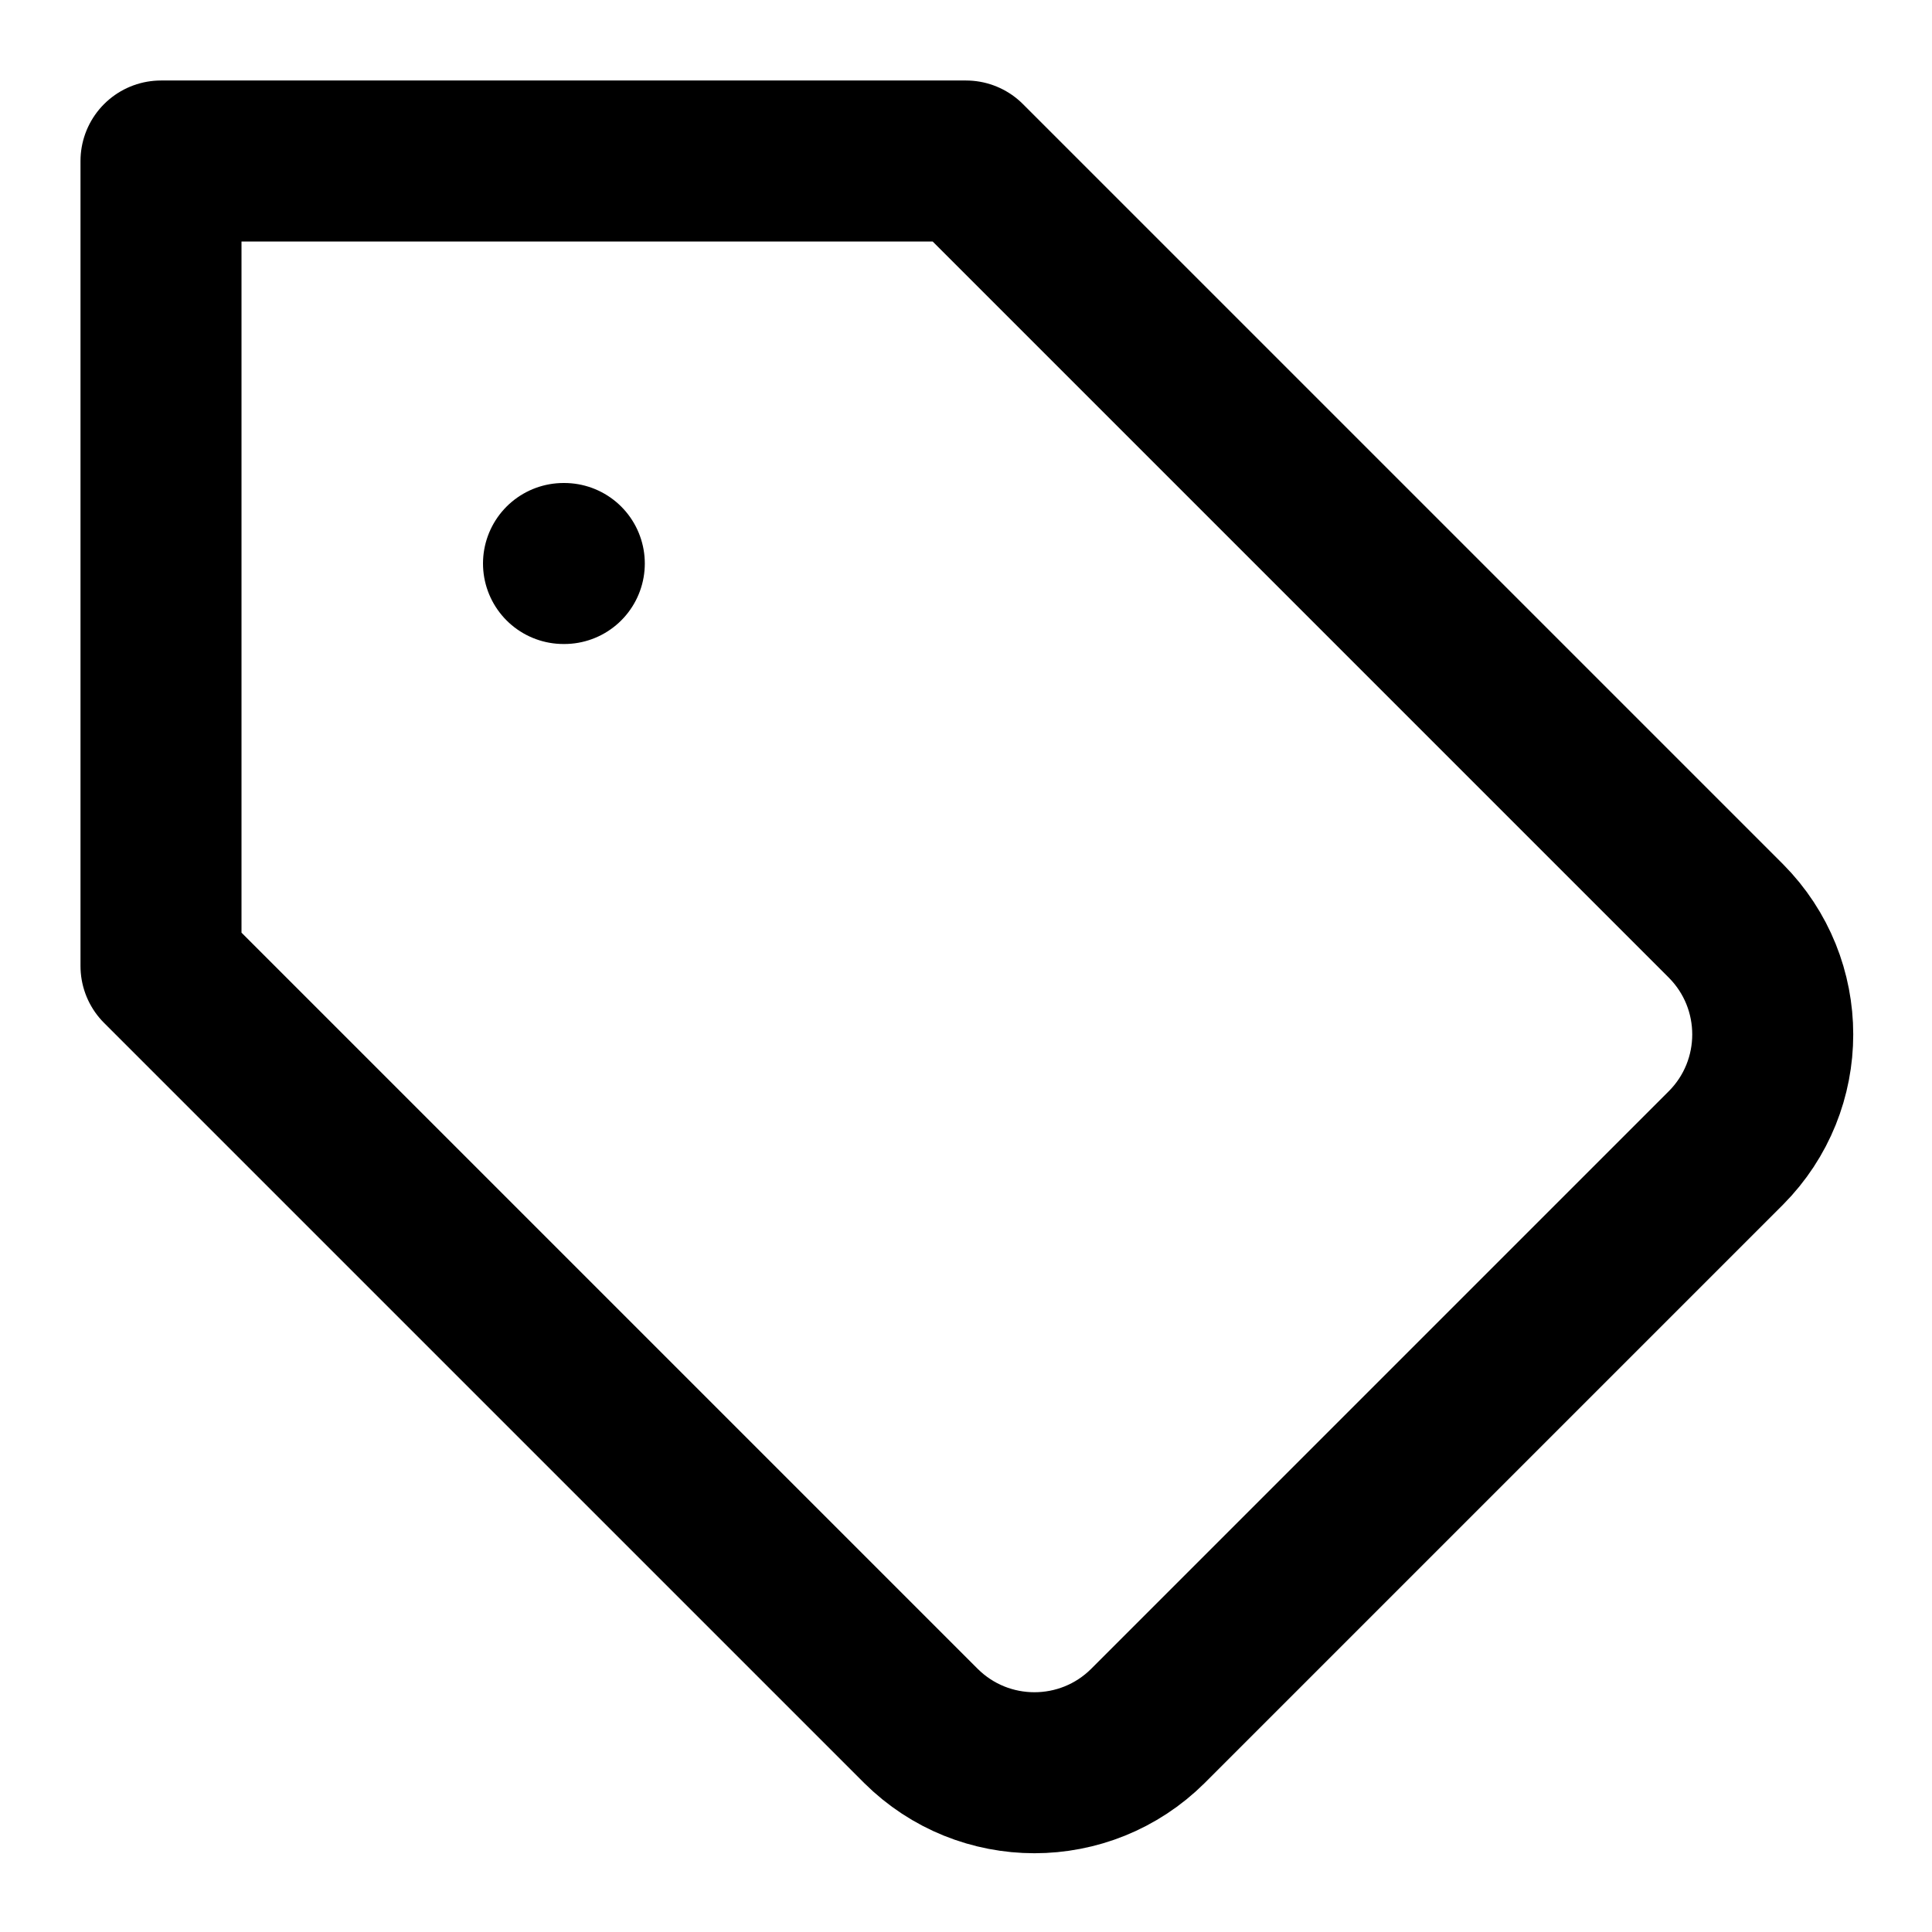
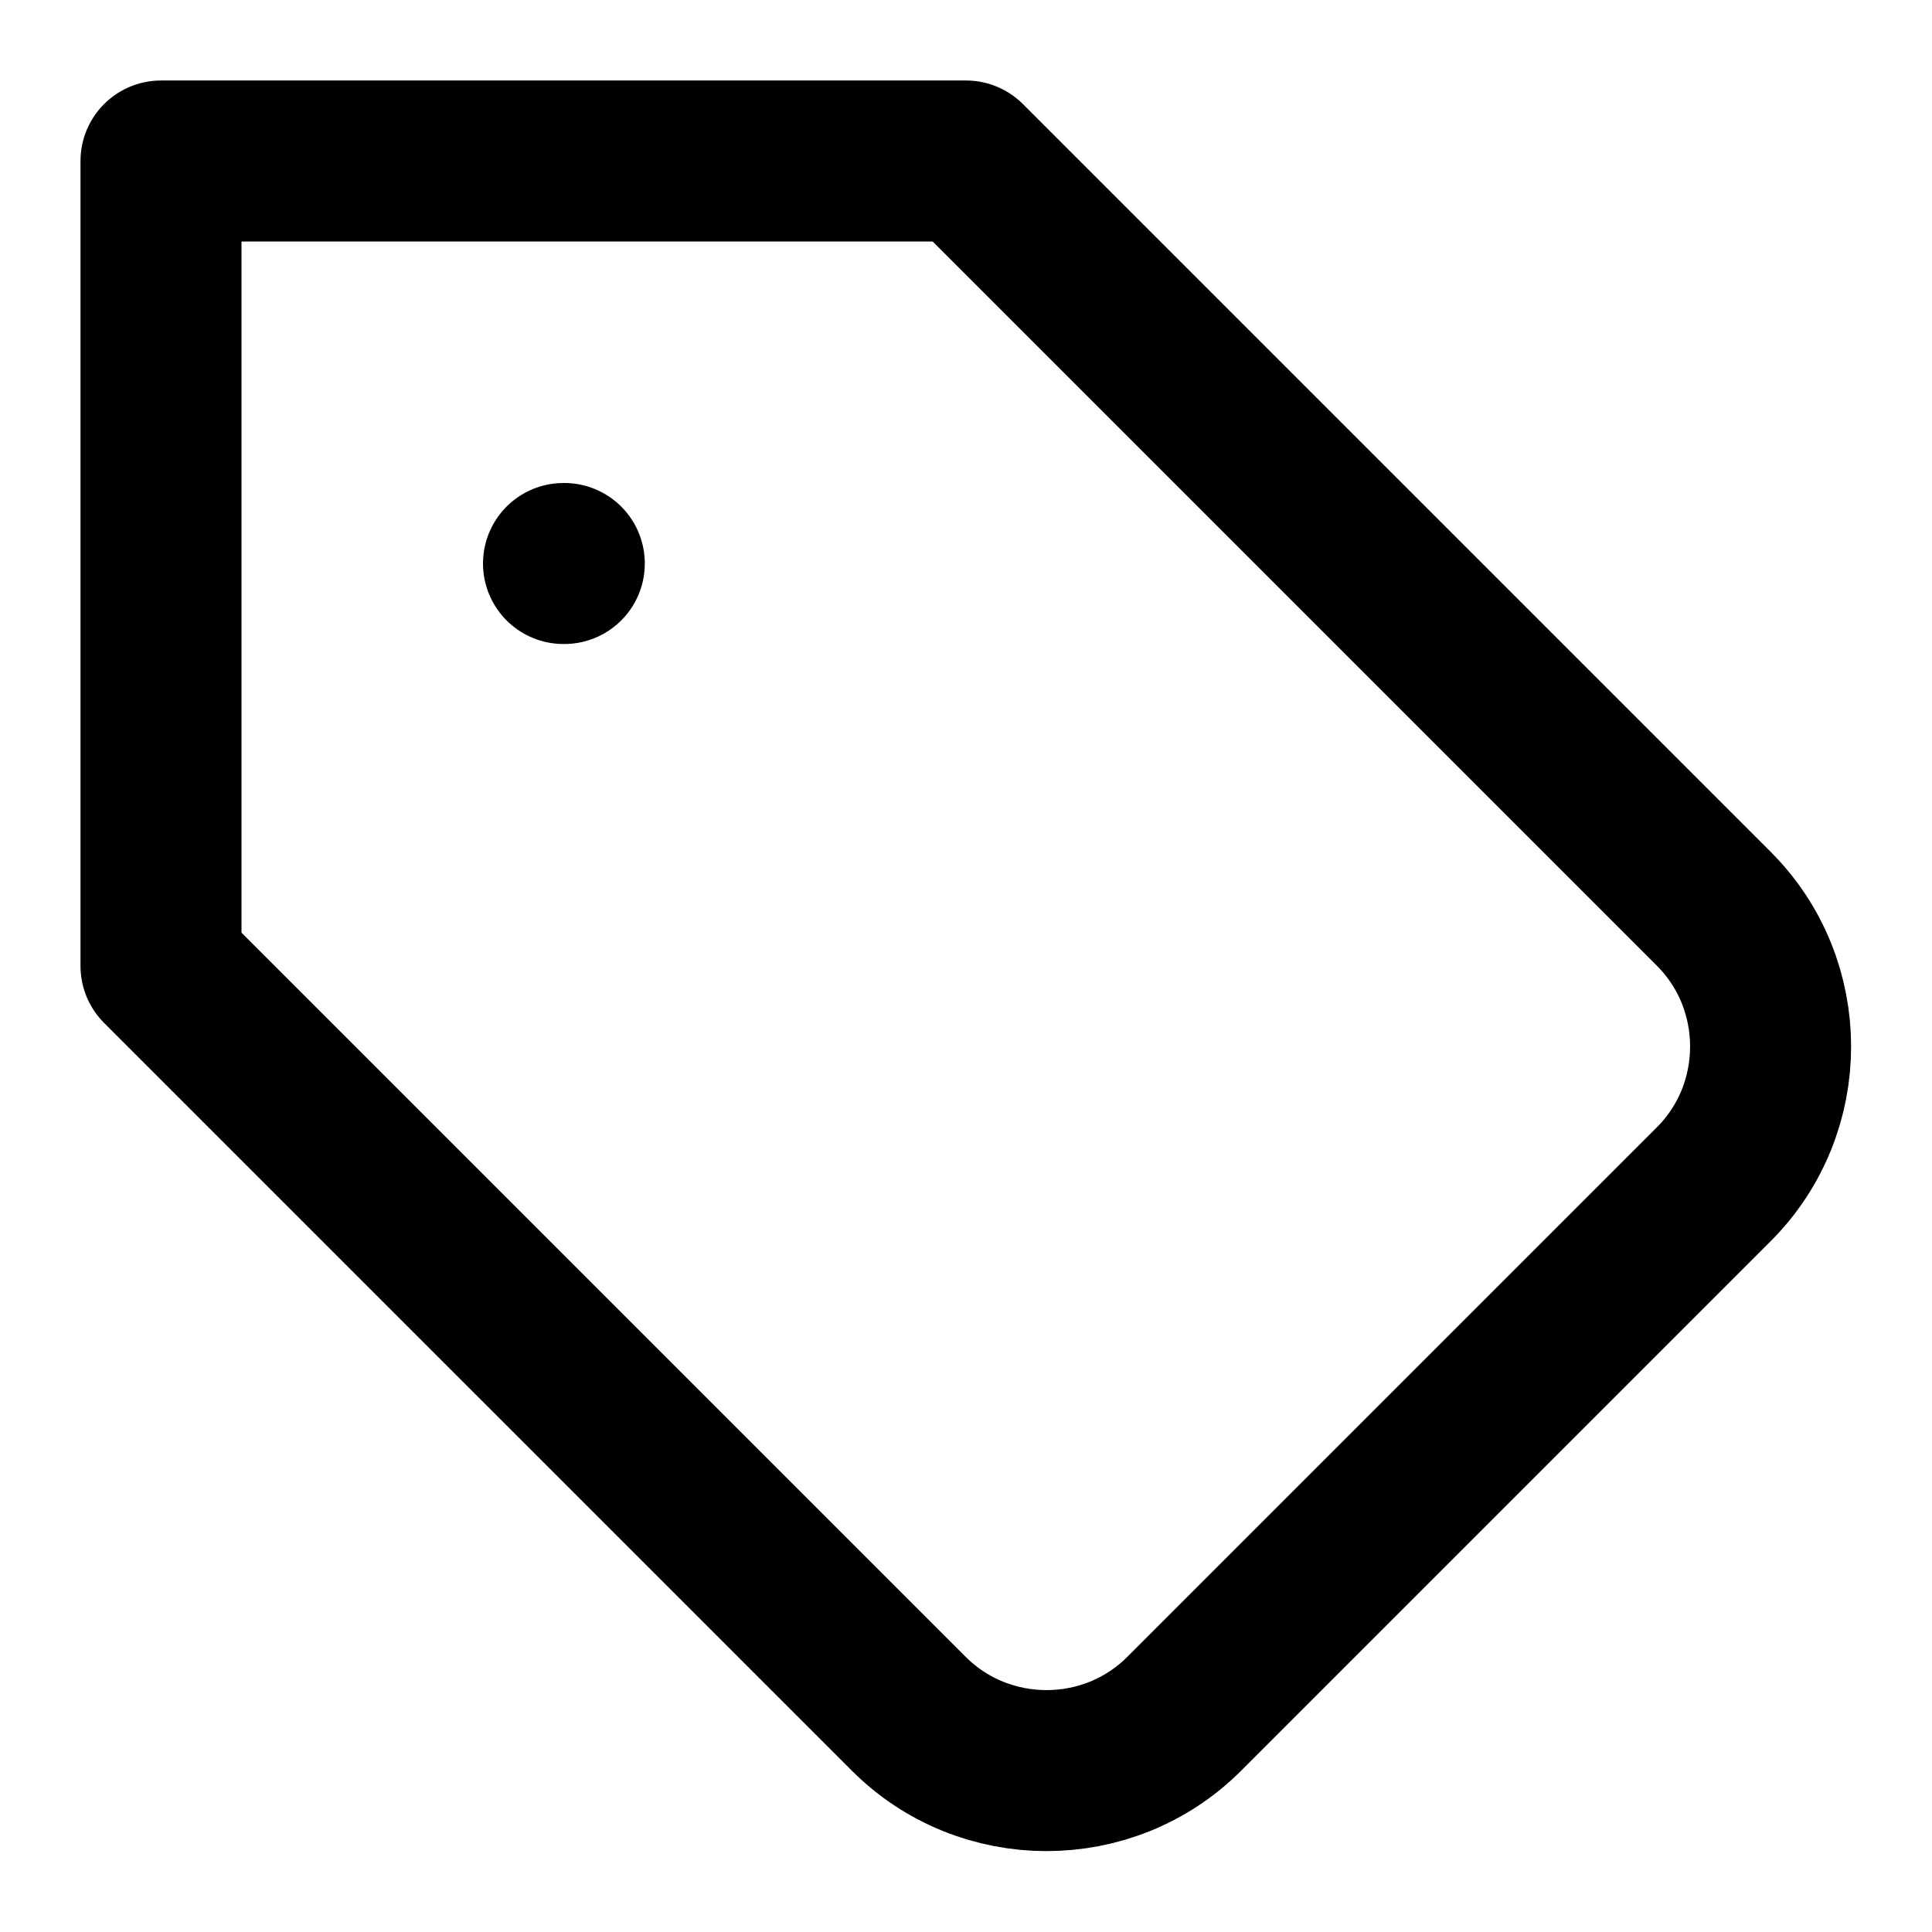
<svg xmlns="http://www.w3.org/2000/svg" viewBox="0 0 24 24" fill="none" stroke="currentColor" stroke-width="2" stroke-linecap="round" stroke-linejoin="round">
-   <path d="M2 12V2h10l9.44 9.44a2 2 0 0 1 0 2.82l-7.18 7.18a2 2 0 0 1-2.82 0L2 12Z" />
+   <path d="M12 2H2v10l9.29 9.29c.94.94 2.48.94 3.42 0l6.58-6.58c.94-.94.94-2.48 0-3.42L12 2Z" />
  <path d="M7 7h.01" />
</svg>
